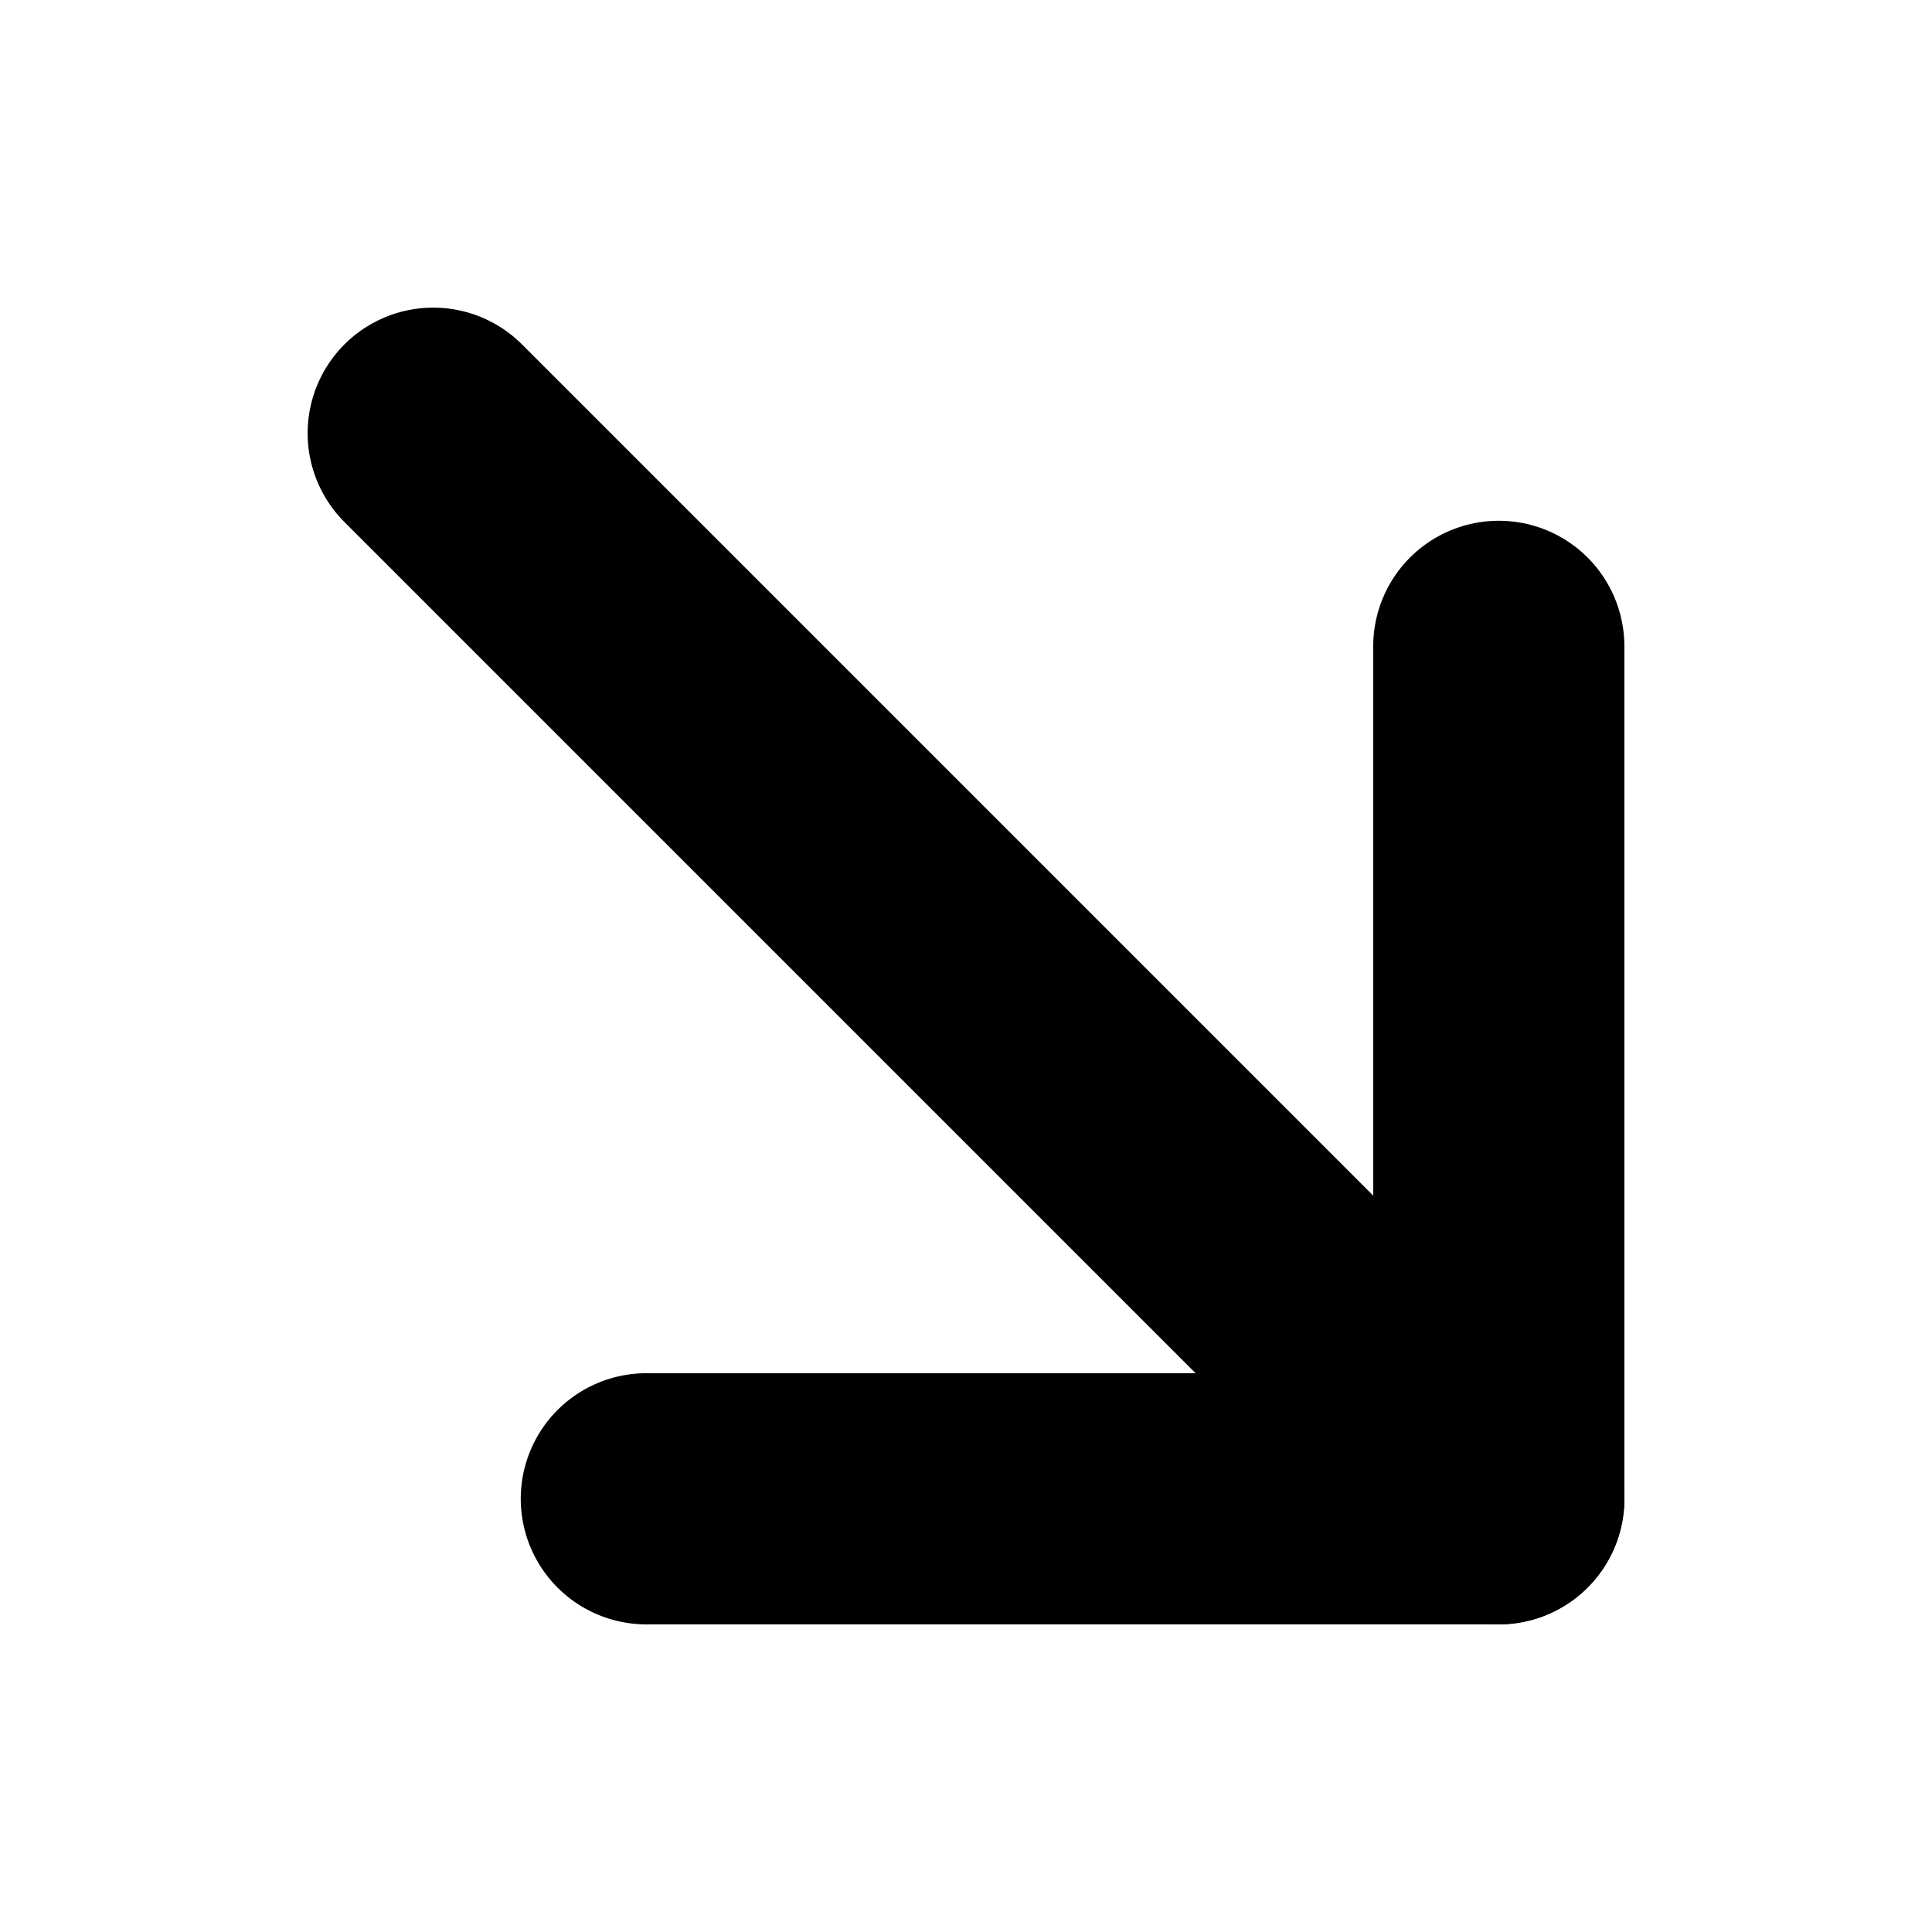
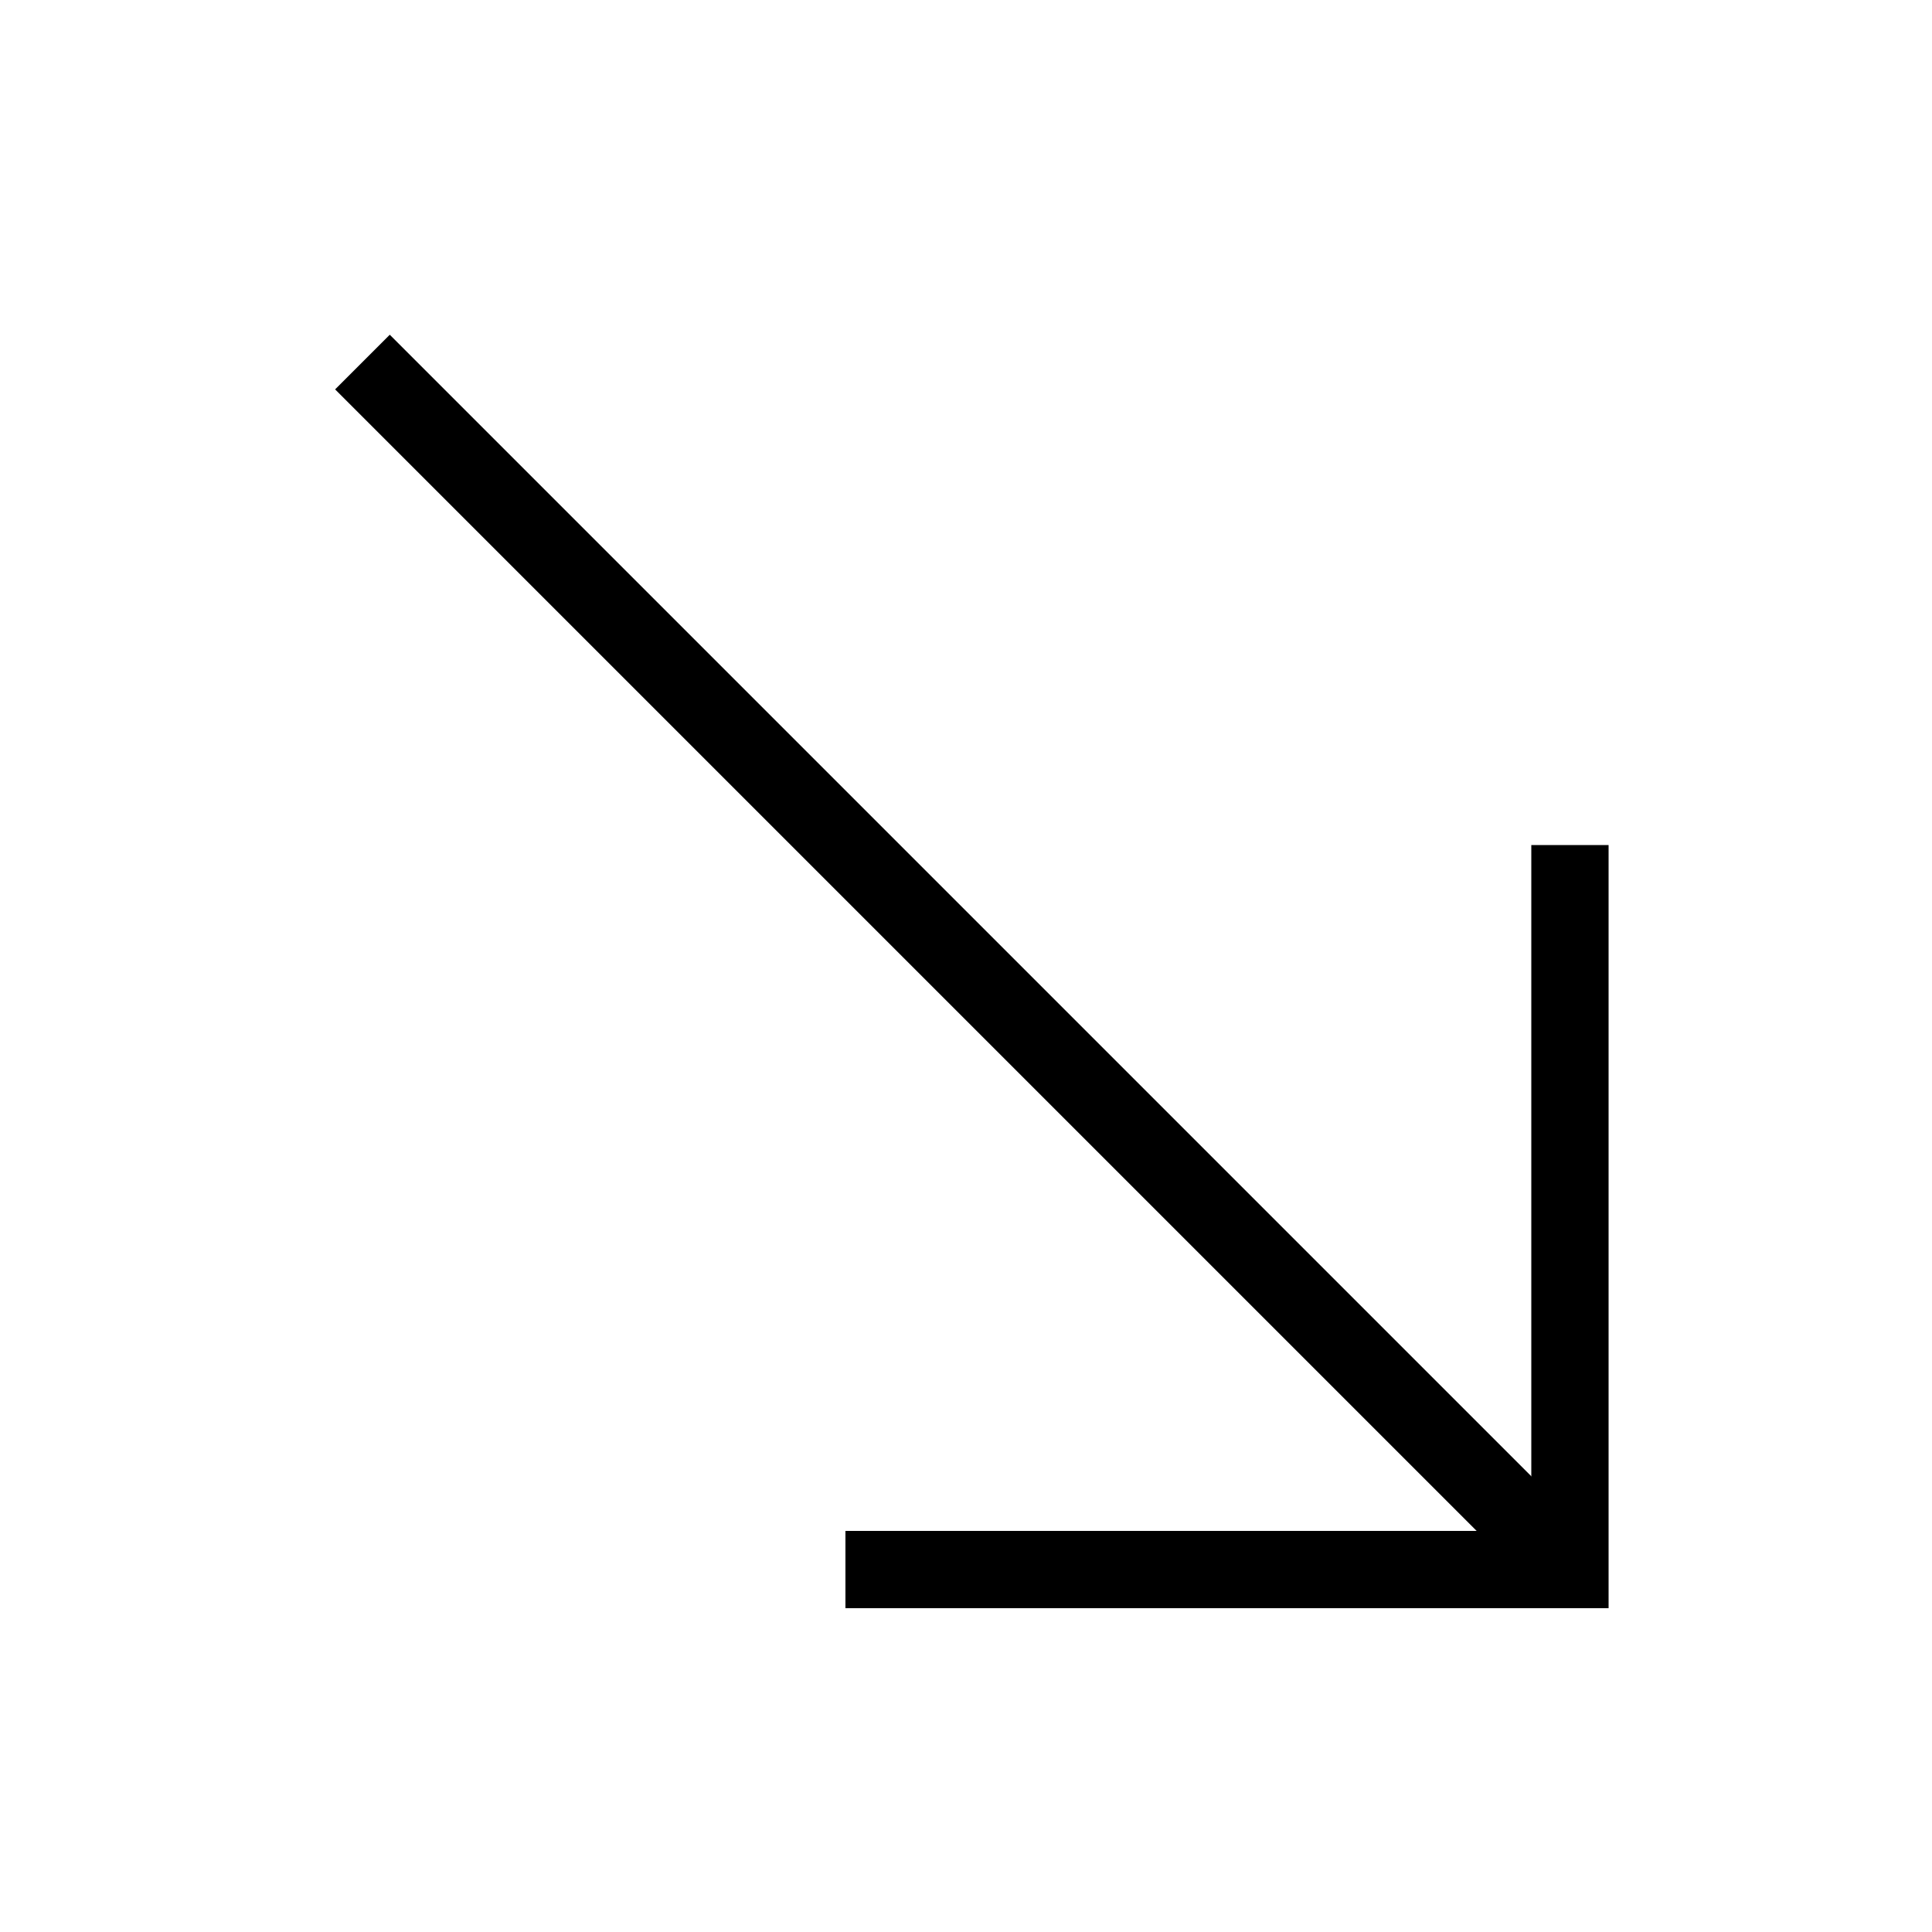
<svg xmlns="http://www.w3.org/2000/svg" viewBox="0 0 50 50" version="1.1">
-   <g transform="rotate(45 25 25)" fill="none" stroke="currentColor" stroke-width="6.5" stroke-linecap="round" stroke-linejoin="round">
-     <path d="M5.5 25L44.5 25" />
-     <path d="M28.90 9.40L44.5 25L28.90 40.60" />
+   <g>
+     <path d="M9.38 9.37L40.63 40.62" stroke="currentColor" stroke-width="2" stroke-opacity="1" fill-opacity="0" />
+     <path d="M21.88 40.62L40.63 40.62L40.63 21.87" stroke="currentColor" stroke-width="2" stroke-opacity="1" fill-opacity="0" />
  </g>
</svg>
